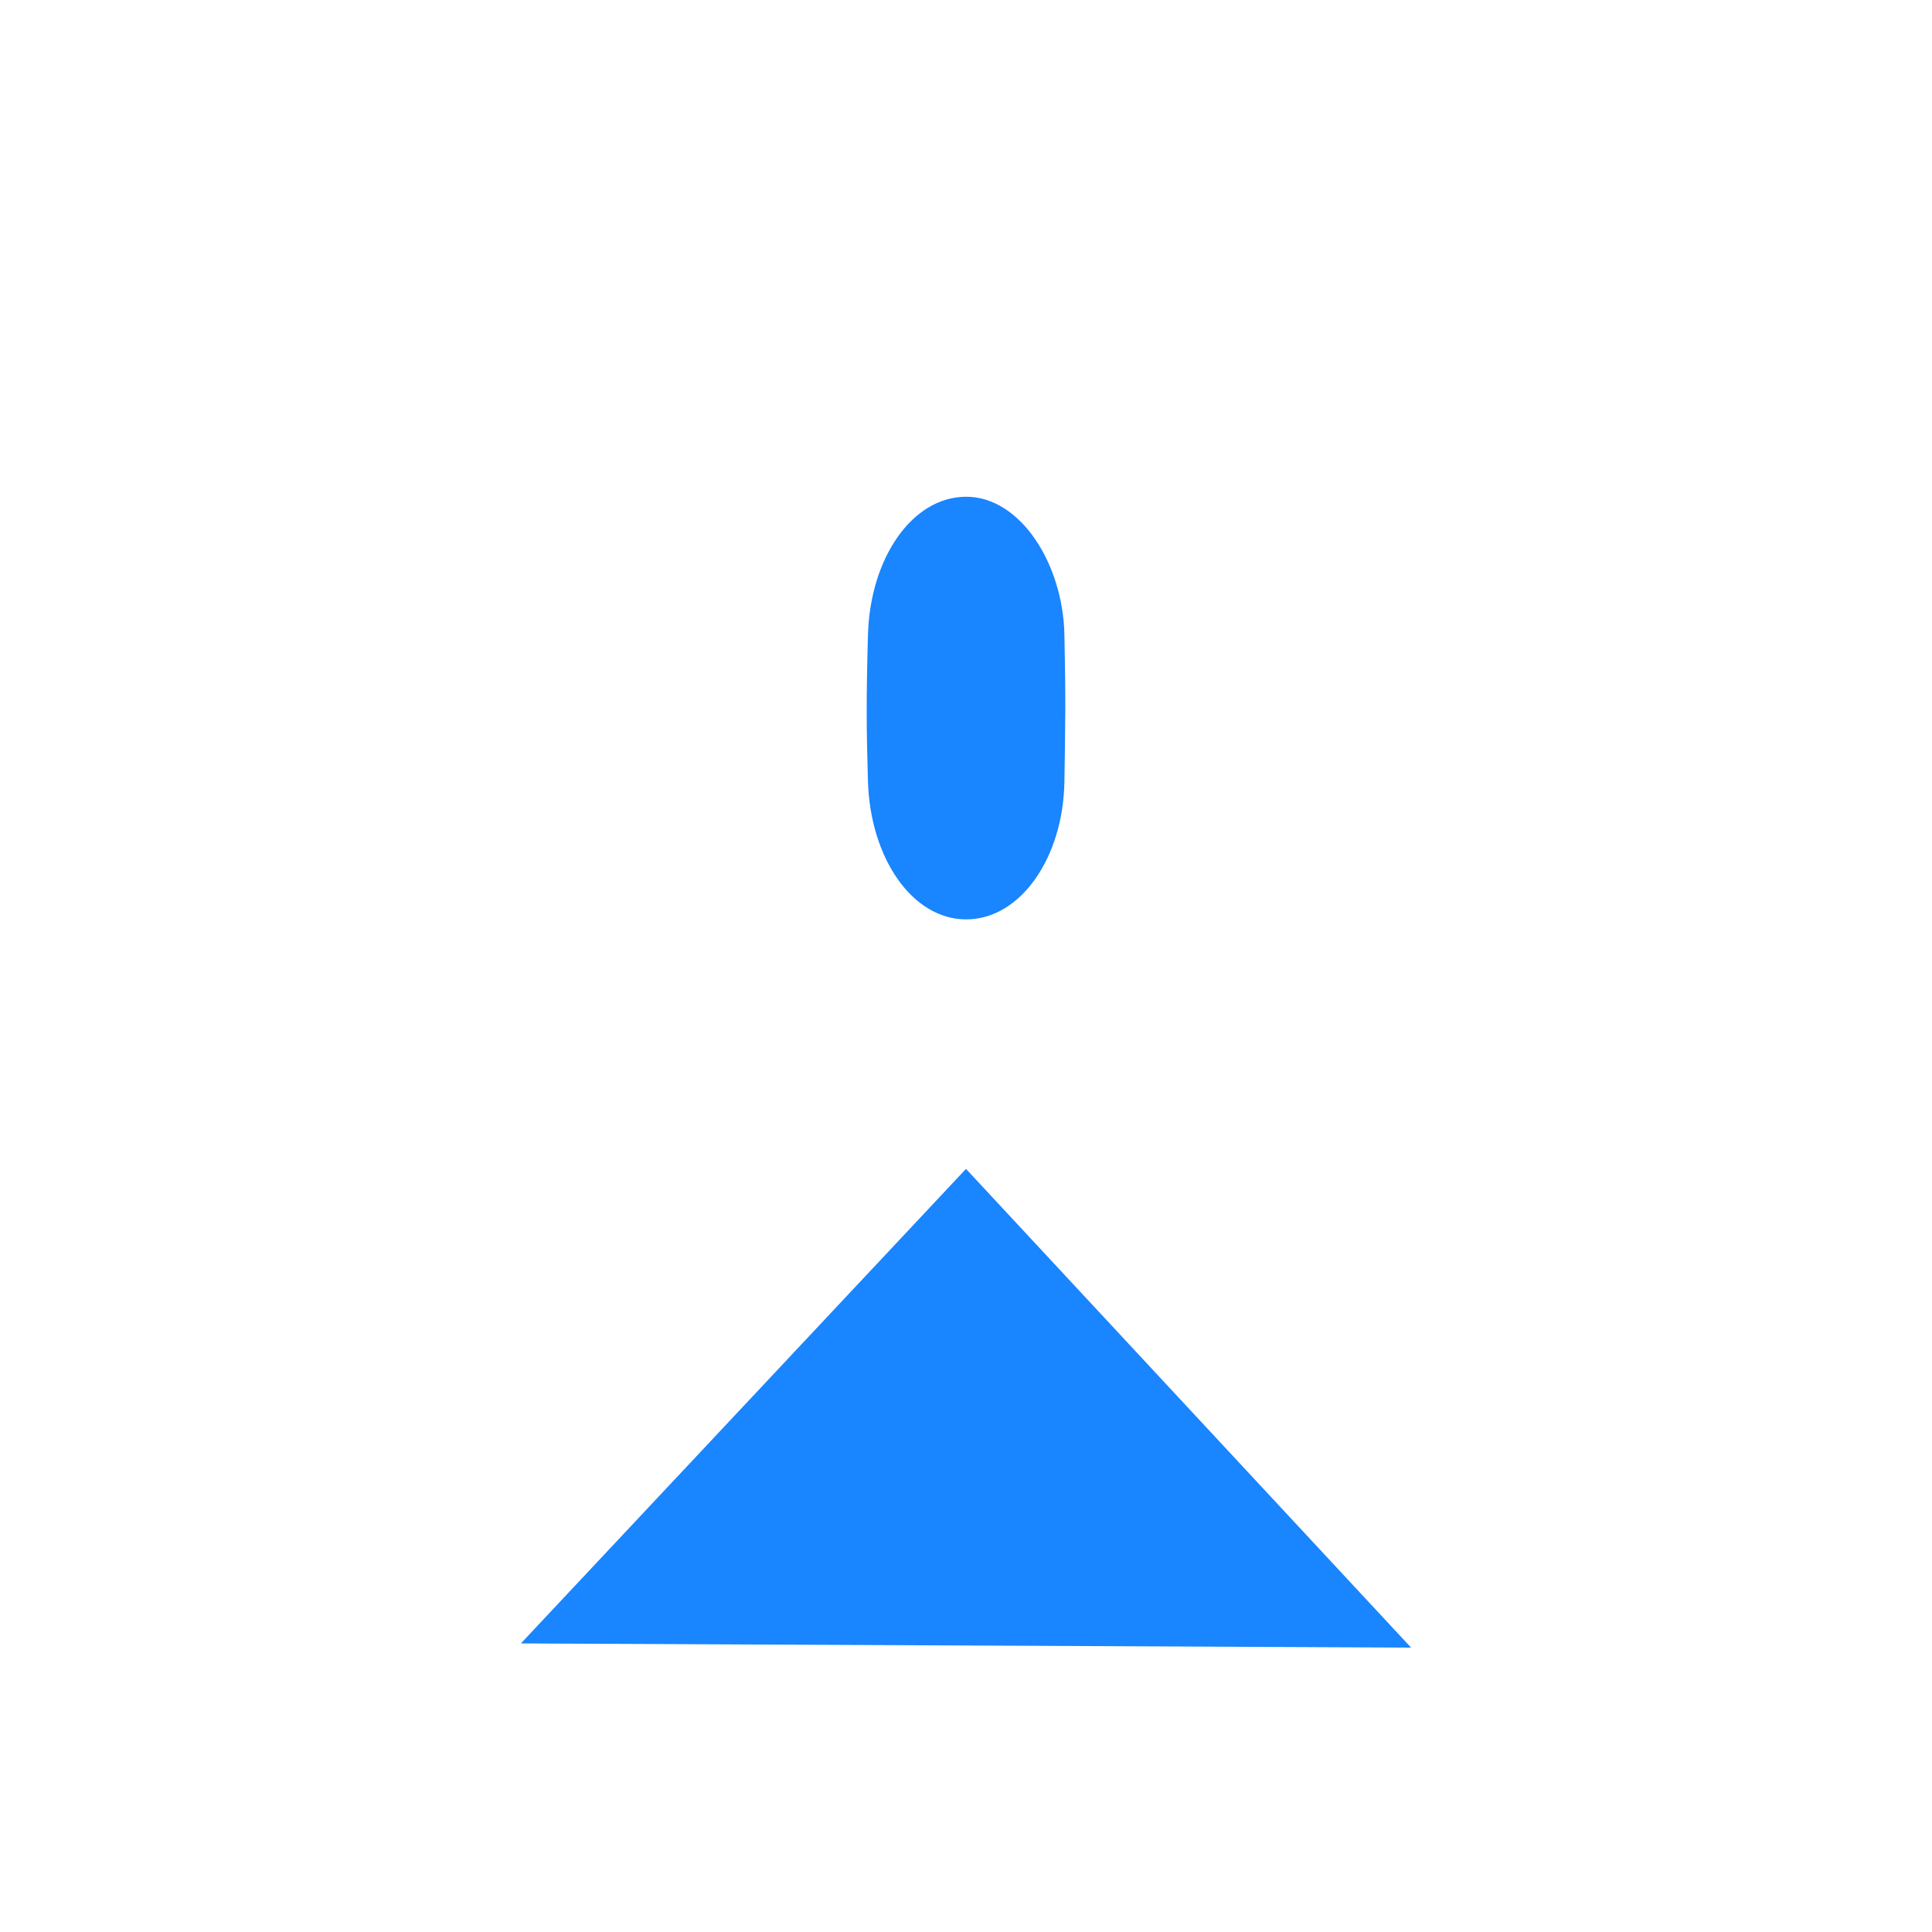
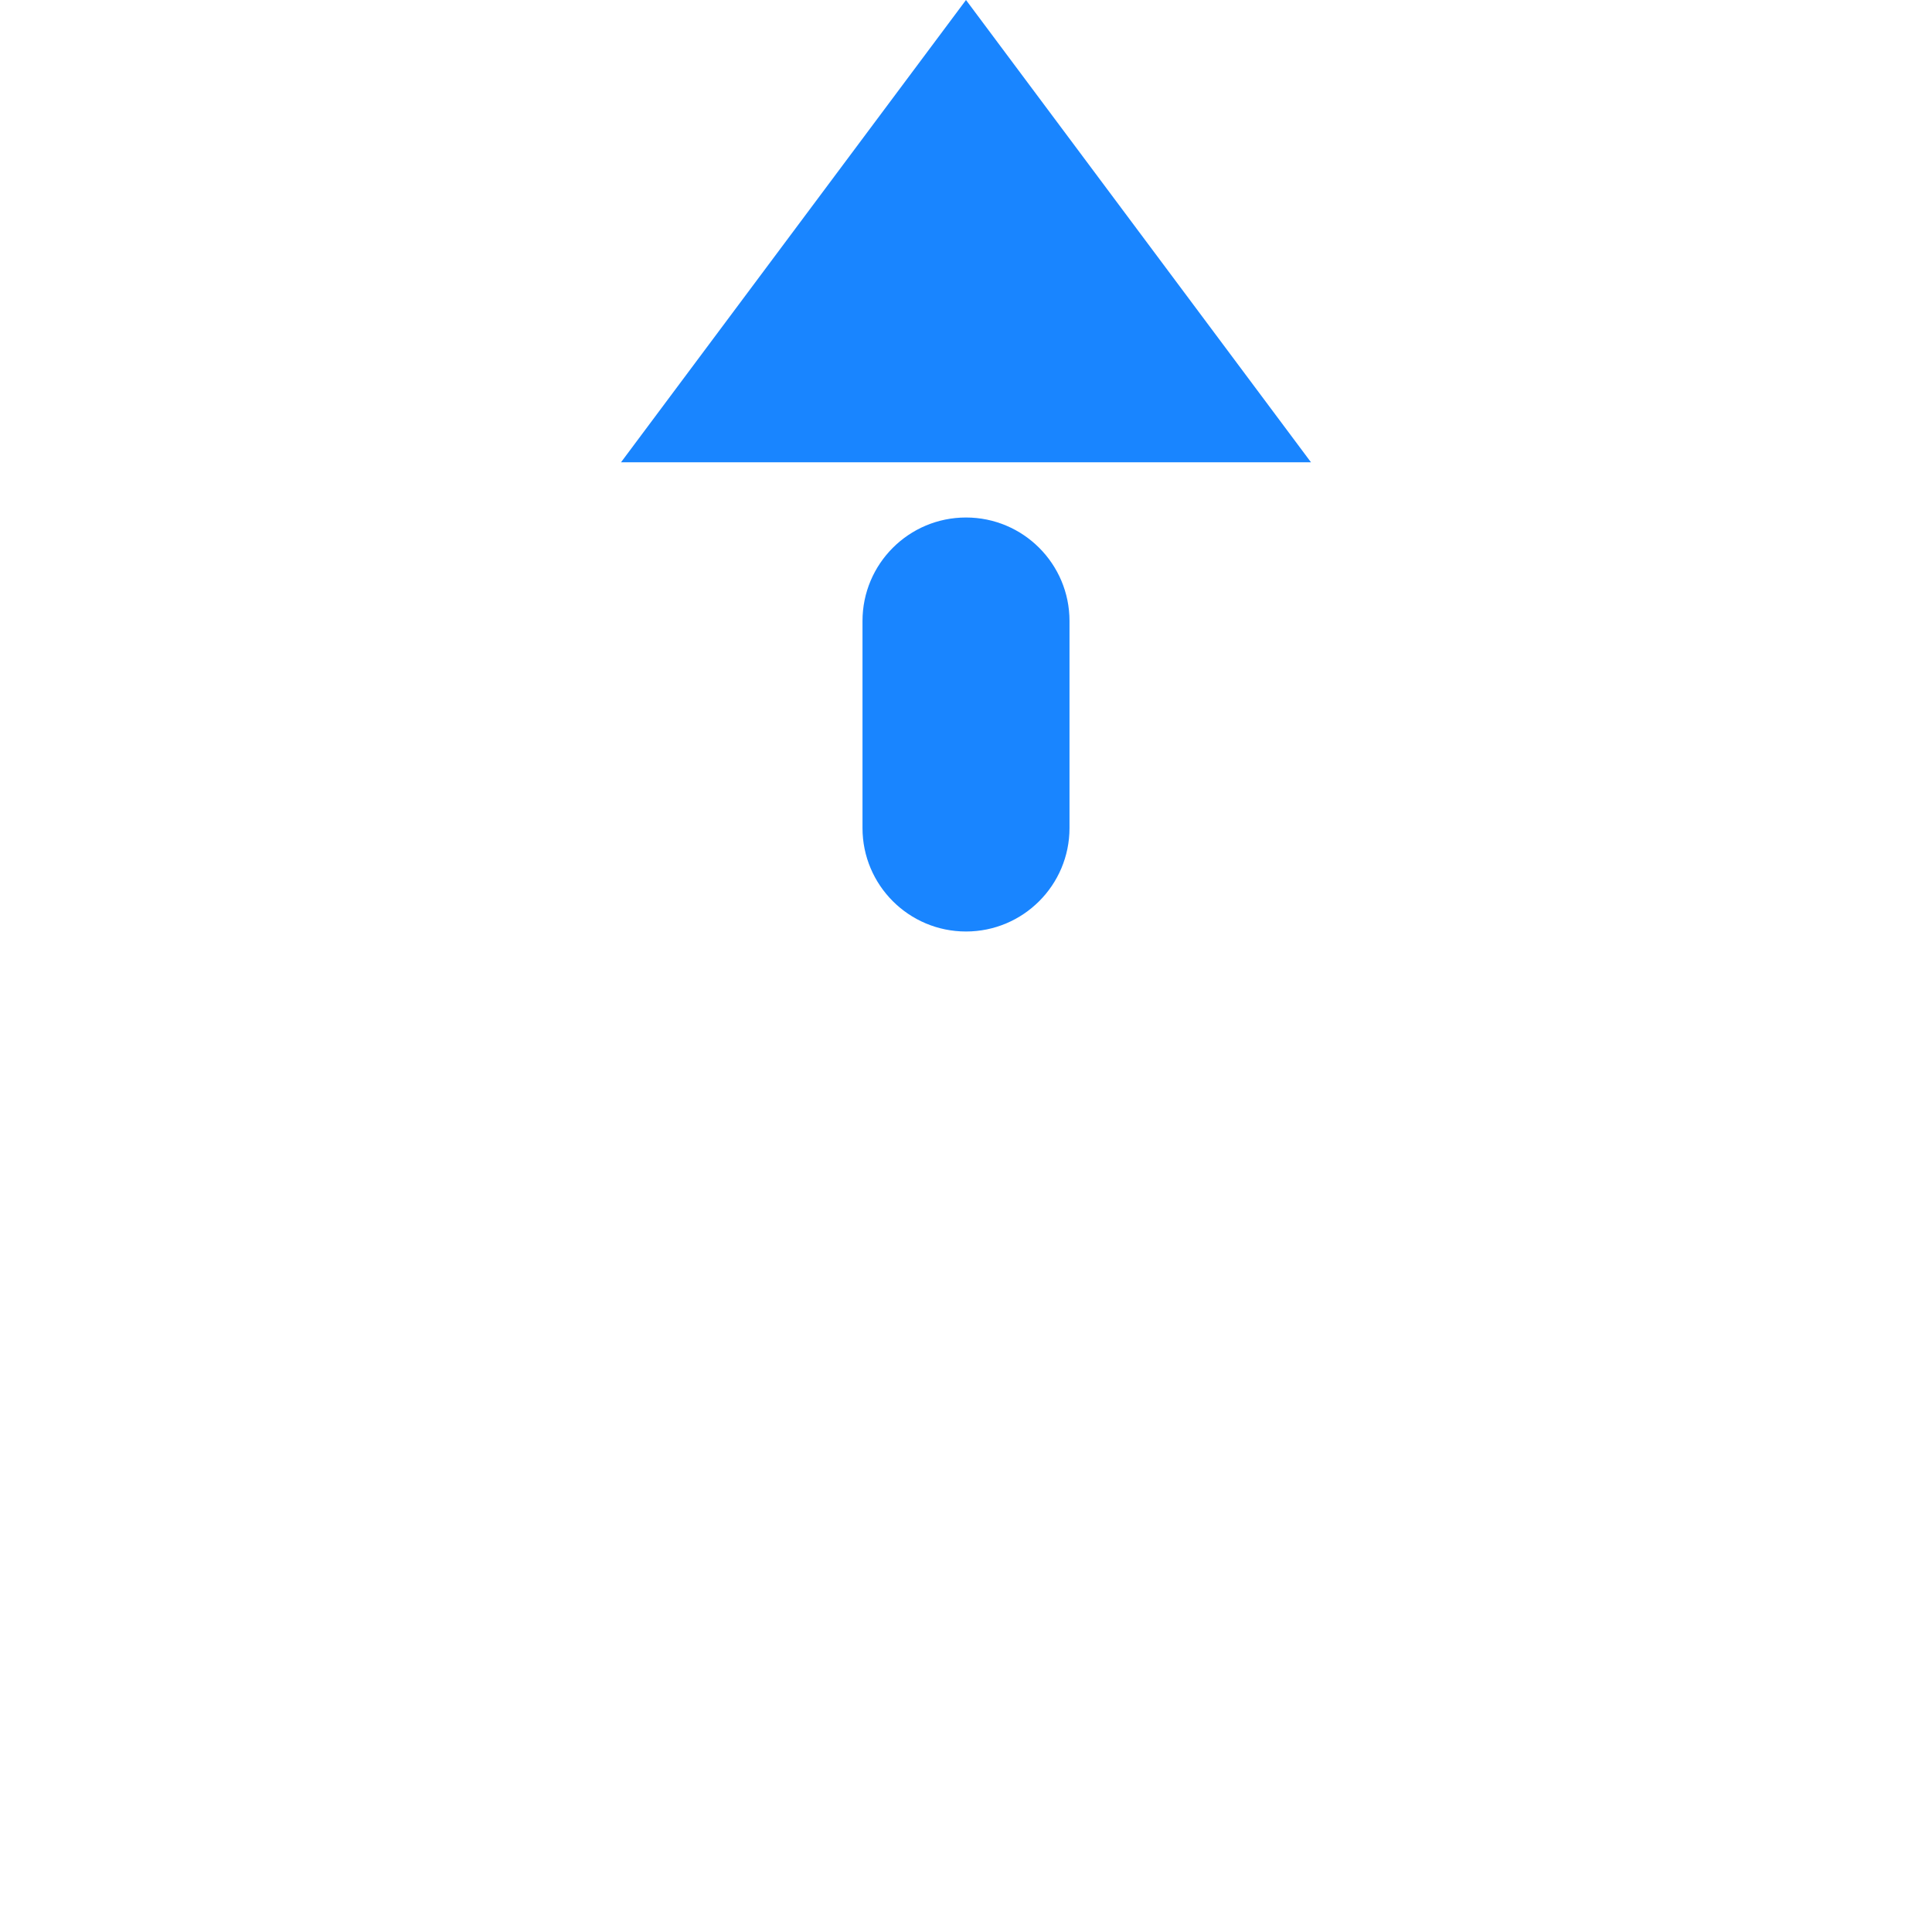
- <svg xmlns="http://www.w3.org/2000/svg" version="1.1" viewBox="0 0 80 80" id="svg48" width="80" height="80">
-   <defs id="defs52" />
-   <g id="g20" style="fill:#1985ff;fill-opacity:1;fill-rule:evenodd">
-     <path d="m 40.008,20.569 c -2.246,-9e-6 -3.979,2.558 -4.067,5.707 -0.075,2.697 -0.066,3.89 0,6.087 0.094,3.149 1.821,5.707 4.067,5.707 2.246,6e-6 4.019,-2.556 4.067,-5.707 0.036,-2.429 0.06,-3.318 0,-6.087 -0.063,-2.932 -1.821,-5.707 -4.067,-5.707 z" id="path18" />
-     <path d="m 21.569,68.051 36.861,0.173 -18.43,-19.823 z" id="path19" />
-   </g>
+ <svg xmlns="http://www.w3.org/2000/svg" version="1.1" viewBox="0 0 280 280">
+   <path d="m140 75a15 15 0 0 0-15 15v30a15 15 0 0 0 15 15 15 15 0 0 0 15-15v-30a15 15 0 0 0-15-15z" fill="#1985ff" />
+   <path d="m140 0 50 67h-100z" fill="#1985ff" />
</svg>
